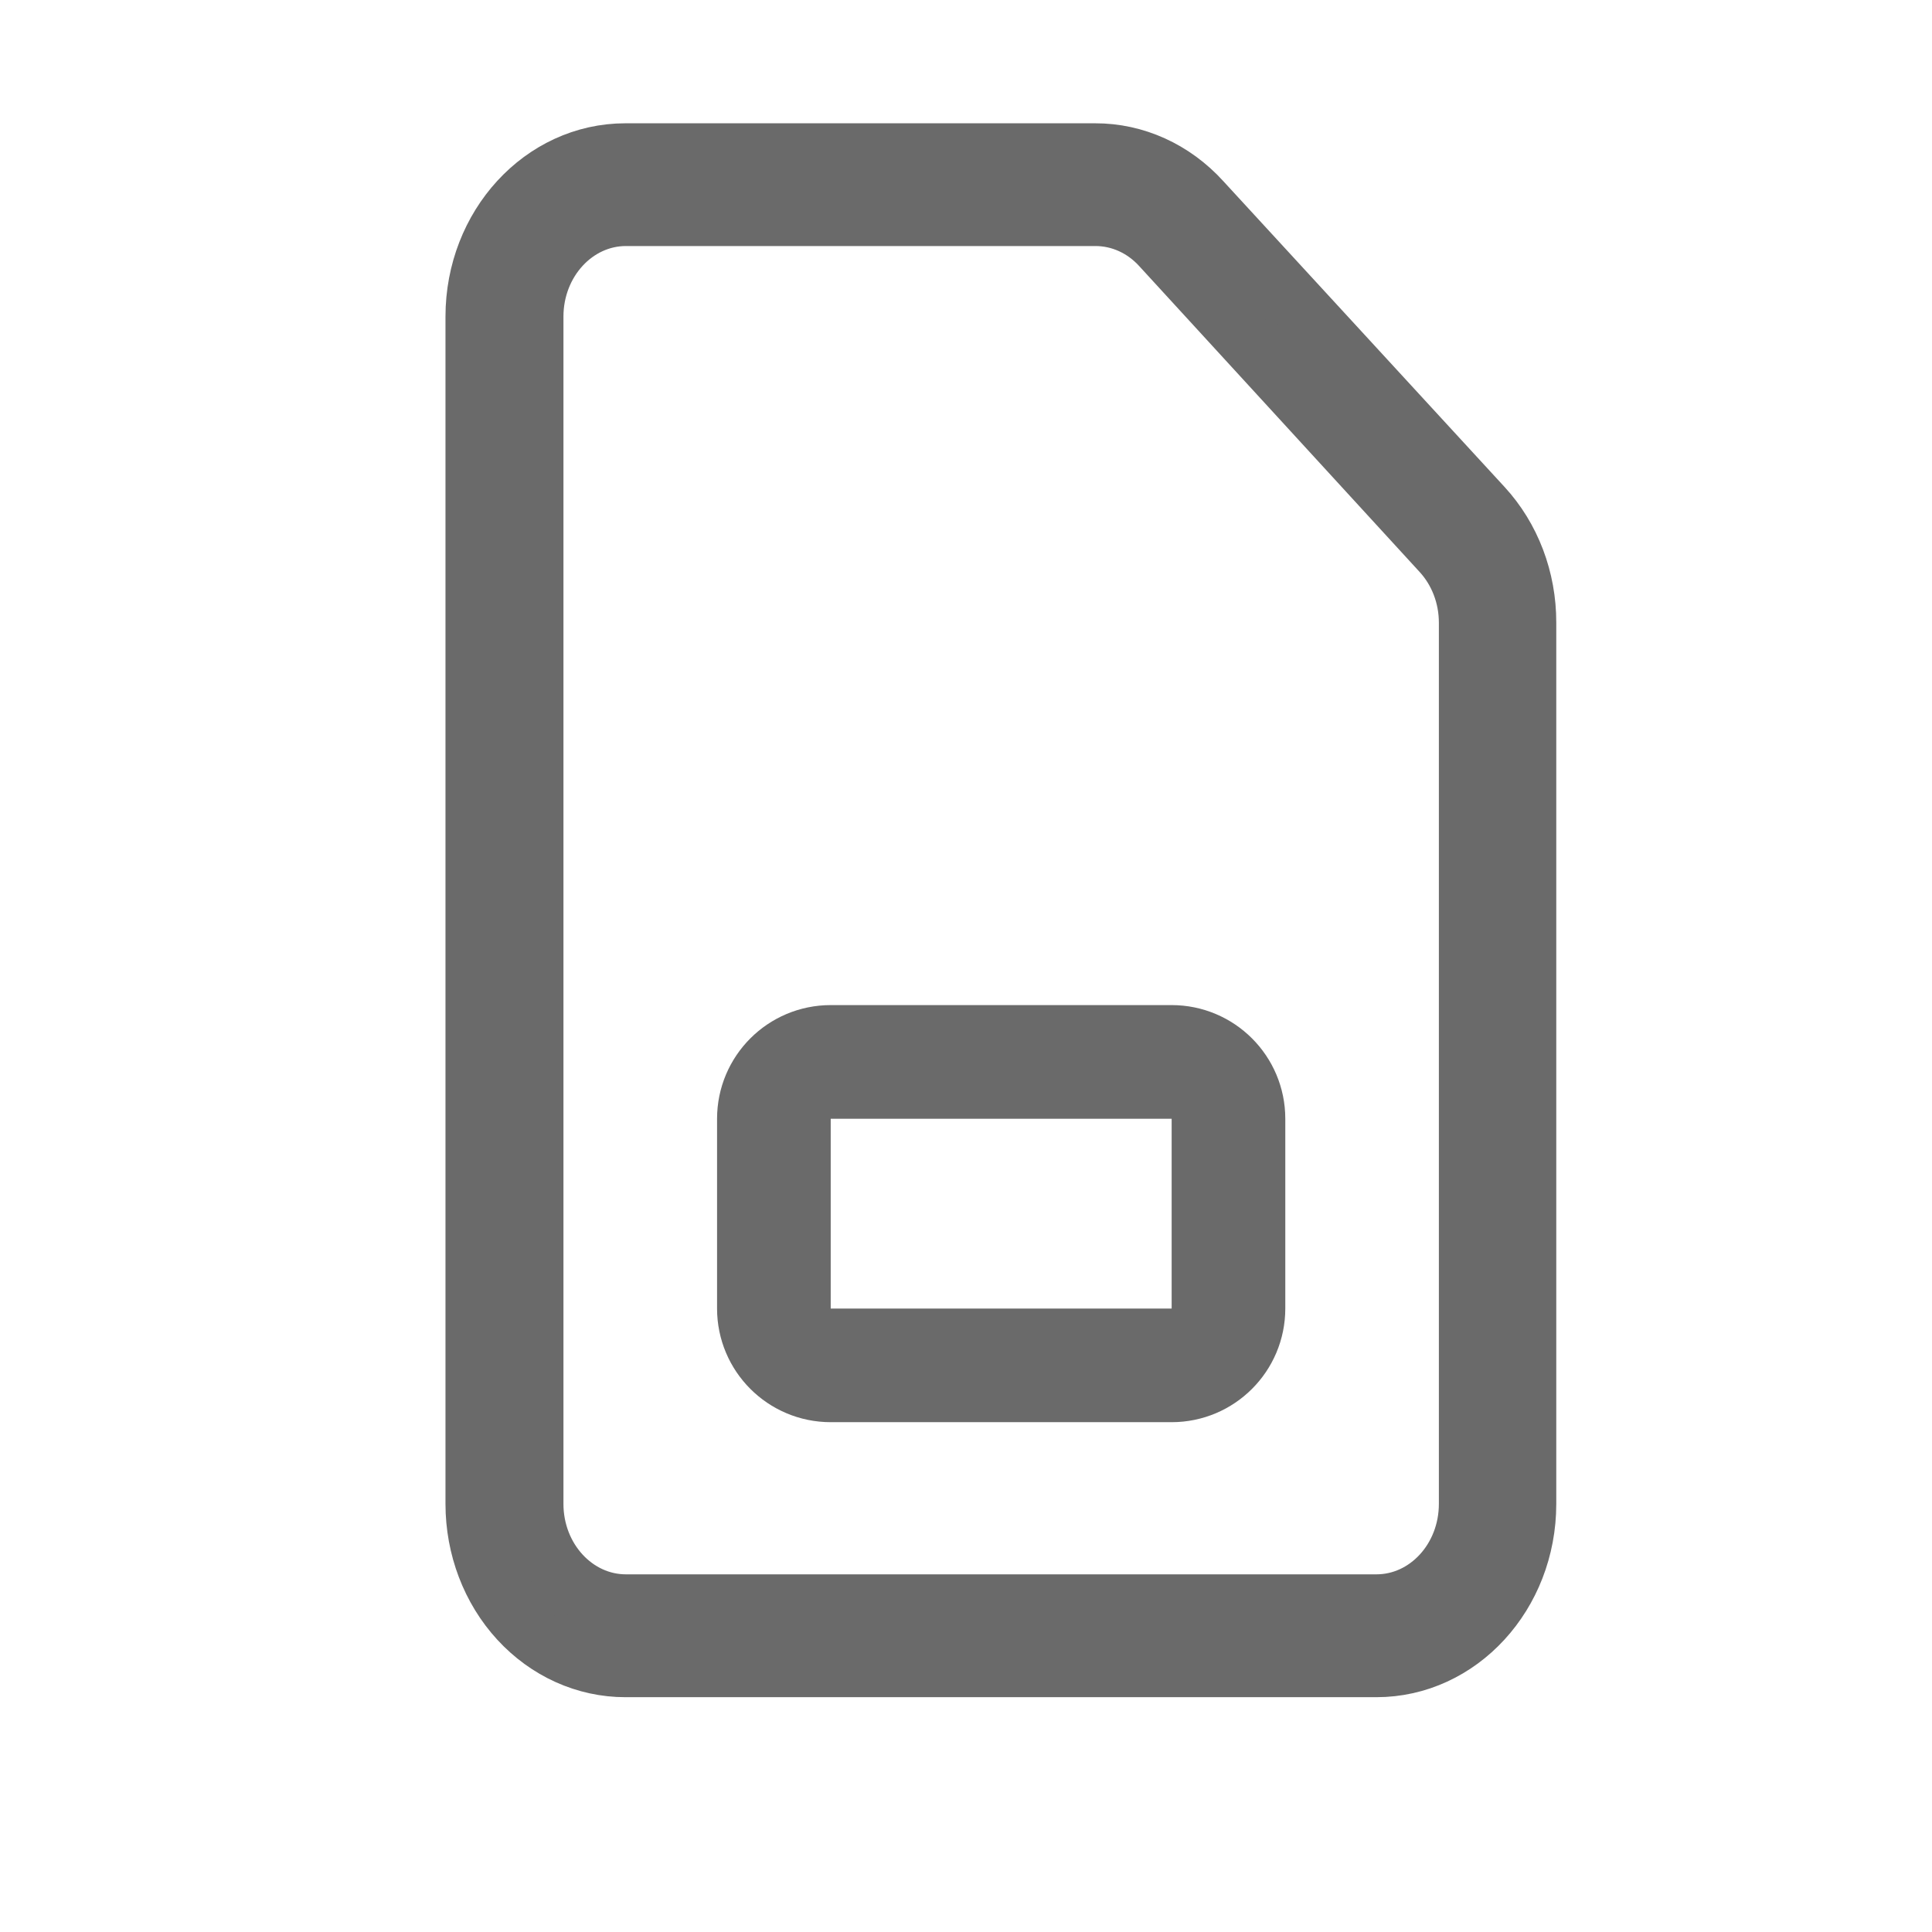
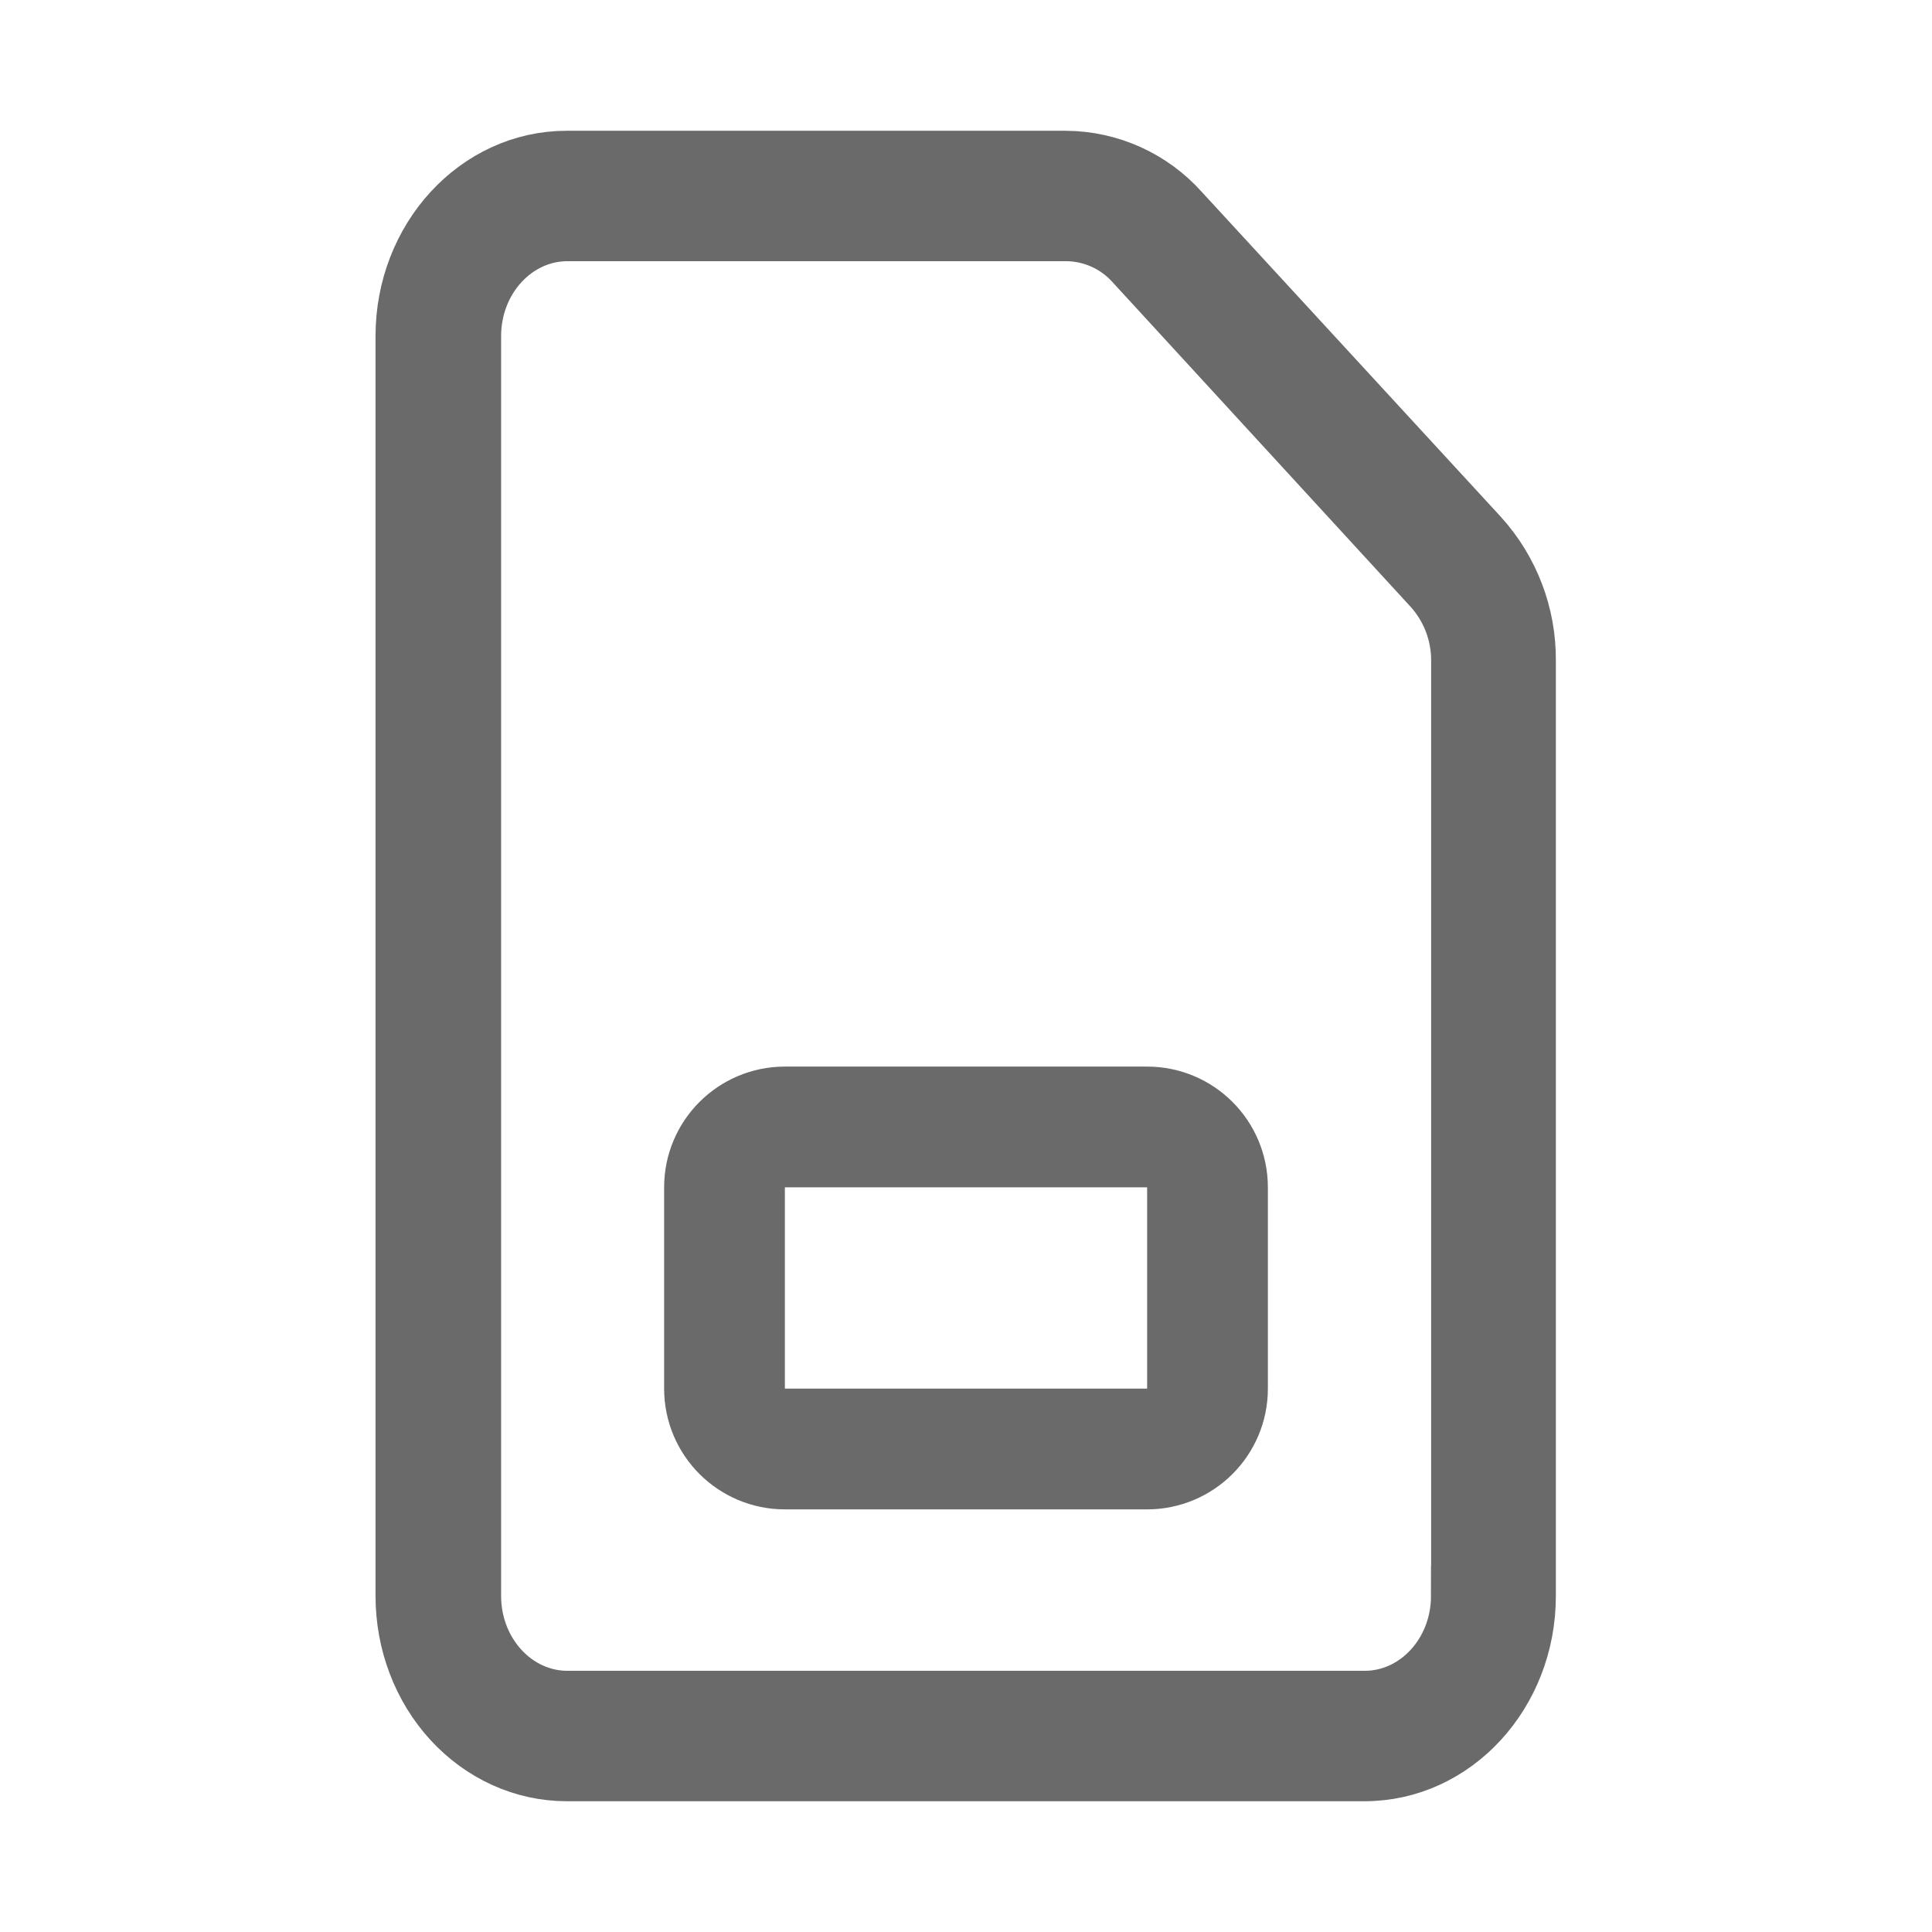
- <svg xmlns="http://www.w3.org/2000/svg" width="17px" height="17px" viewBox="0 0 17 17" version="1.1">
-   <g id="Asset-Artboard-Page" stroke="none" stroke-width="1" fill="none" fill-rule="evenodd">
-     <g id="icon/battery-icon/sim/OFF" transform="translate(0.809524, 0)" stroke="#6A6A6A">
-       <g id="Group" transform="translate(3.333333, 1.334884)" fill="#6A6A6A" fill-rule="nonzero" stroke-width="0.5">
-         <g id="129all">
-           <path d="M9.301,4.144 C9.302,3.759 9.162,3.39 8.911,3.118 L6.436,0.427 C6.187,0.153 5.847,-0.001 5.493,-2.11111763e-06 L1.36,-2.11111763e-06 C0.624,-2.11111763e-06 0.027,0.65 0.027,1.451 L0.027,11.898 C0.027,12.283 0.167,12.652 0.417,12.924 C0.667,13.196 1.006,13.349 1.36,13.349 L7.968,13.349 C8.704,13.349 9.301,12.699 9.301,11.898 L9.301,4.144 Z M8.768,11.898 C8.768,12.379 8.41,12.768 7.968,12.768 L1.365,12.768 C0.924,12.768 0.565,12.379 0.565,11.898 L0.565,1.451 C0.565,0.97 0.924,0.58 1.365,0.58 L5.499,0.58 C5.711,0.581 5.914,0.672 6.064,0.836 L8.533,3.529 C8.683,3.692 8.768,3.913 8.768,4.144 L8.768,11.898 Z" id="Shape" />
-         </g>
-       </g>
-       <rect id="Rectangle" x="6" y="9.344" width="4" height="2.67" rx="0.5" />
-     </g>
+ <svg xmlns="http://www.w3.org/2000/svg" width="16" height="16" viewBox="0 0 16 16">
+   <g fill="none" fill-rule="evenodd" stroke="#6A6A6A">
+     <path fill="#6A6A6A" fill-rule="nonzero" stroke-width=".5" d="M12.635 5.472a1.505 1.505 0 0 0-.391-1.024L9.769 1.759a1.273 1.273 0 0 0-.942-.426H4.693c-.736 0-1.333.65-1.333 1.45v10.434c0 .385.14.753.39 1.025.25.272.59.425.943.425h6.608c.737 0 1.334-.65 1.334-1.45V5.472zm-.534 7.745c0 .48-.358.87-.8.87H4.7c-.442 0-.8-.39-.8-.87V2.783c0-.48.358-.87.8-.87h4.133a.77.77 0 0 1 .565.255l2.47 2.69a.91.91 0 0 1 .234.614v7.745z" />
+     <rect width="4" height="2.667" x="6" y="9.333" rx=".5" />
  </g>
</svg>
